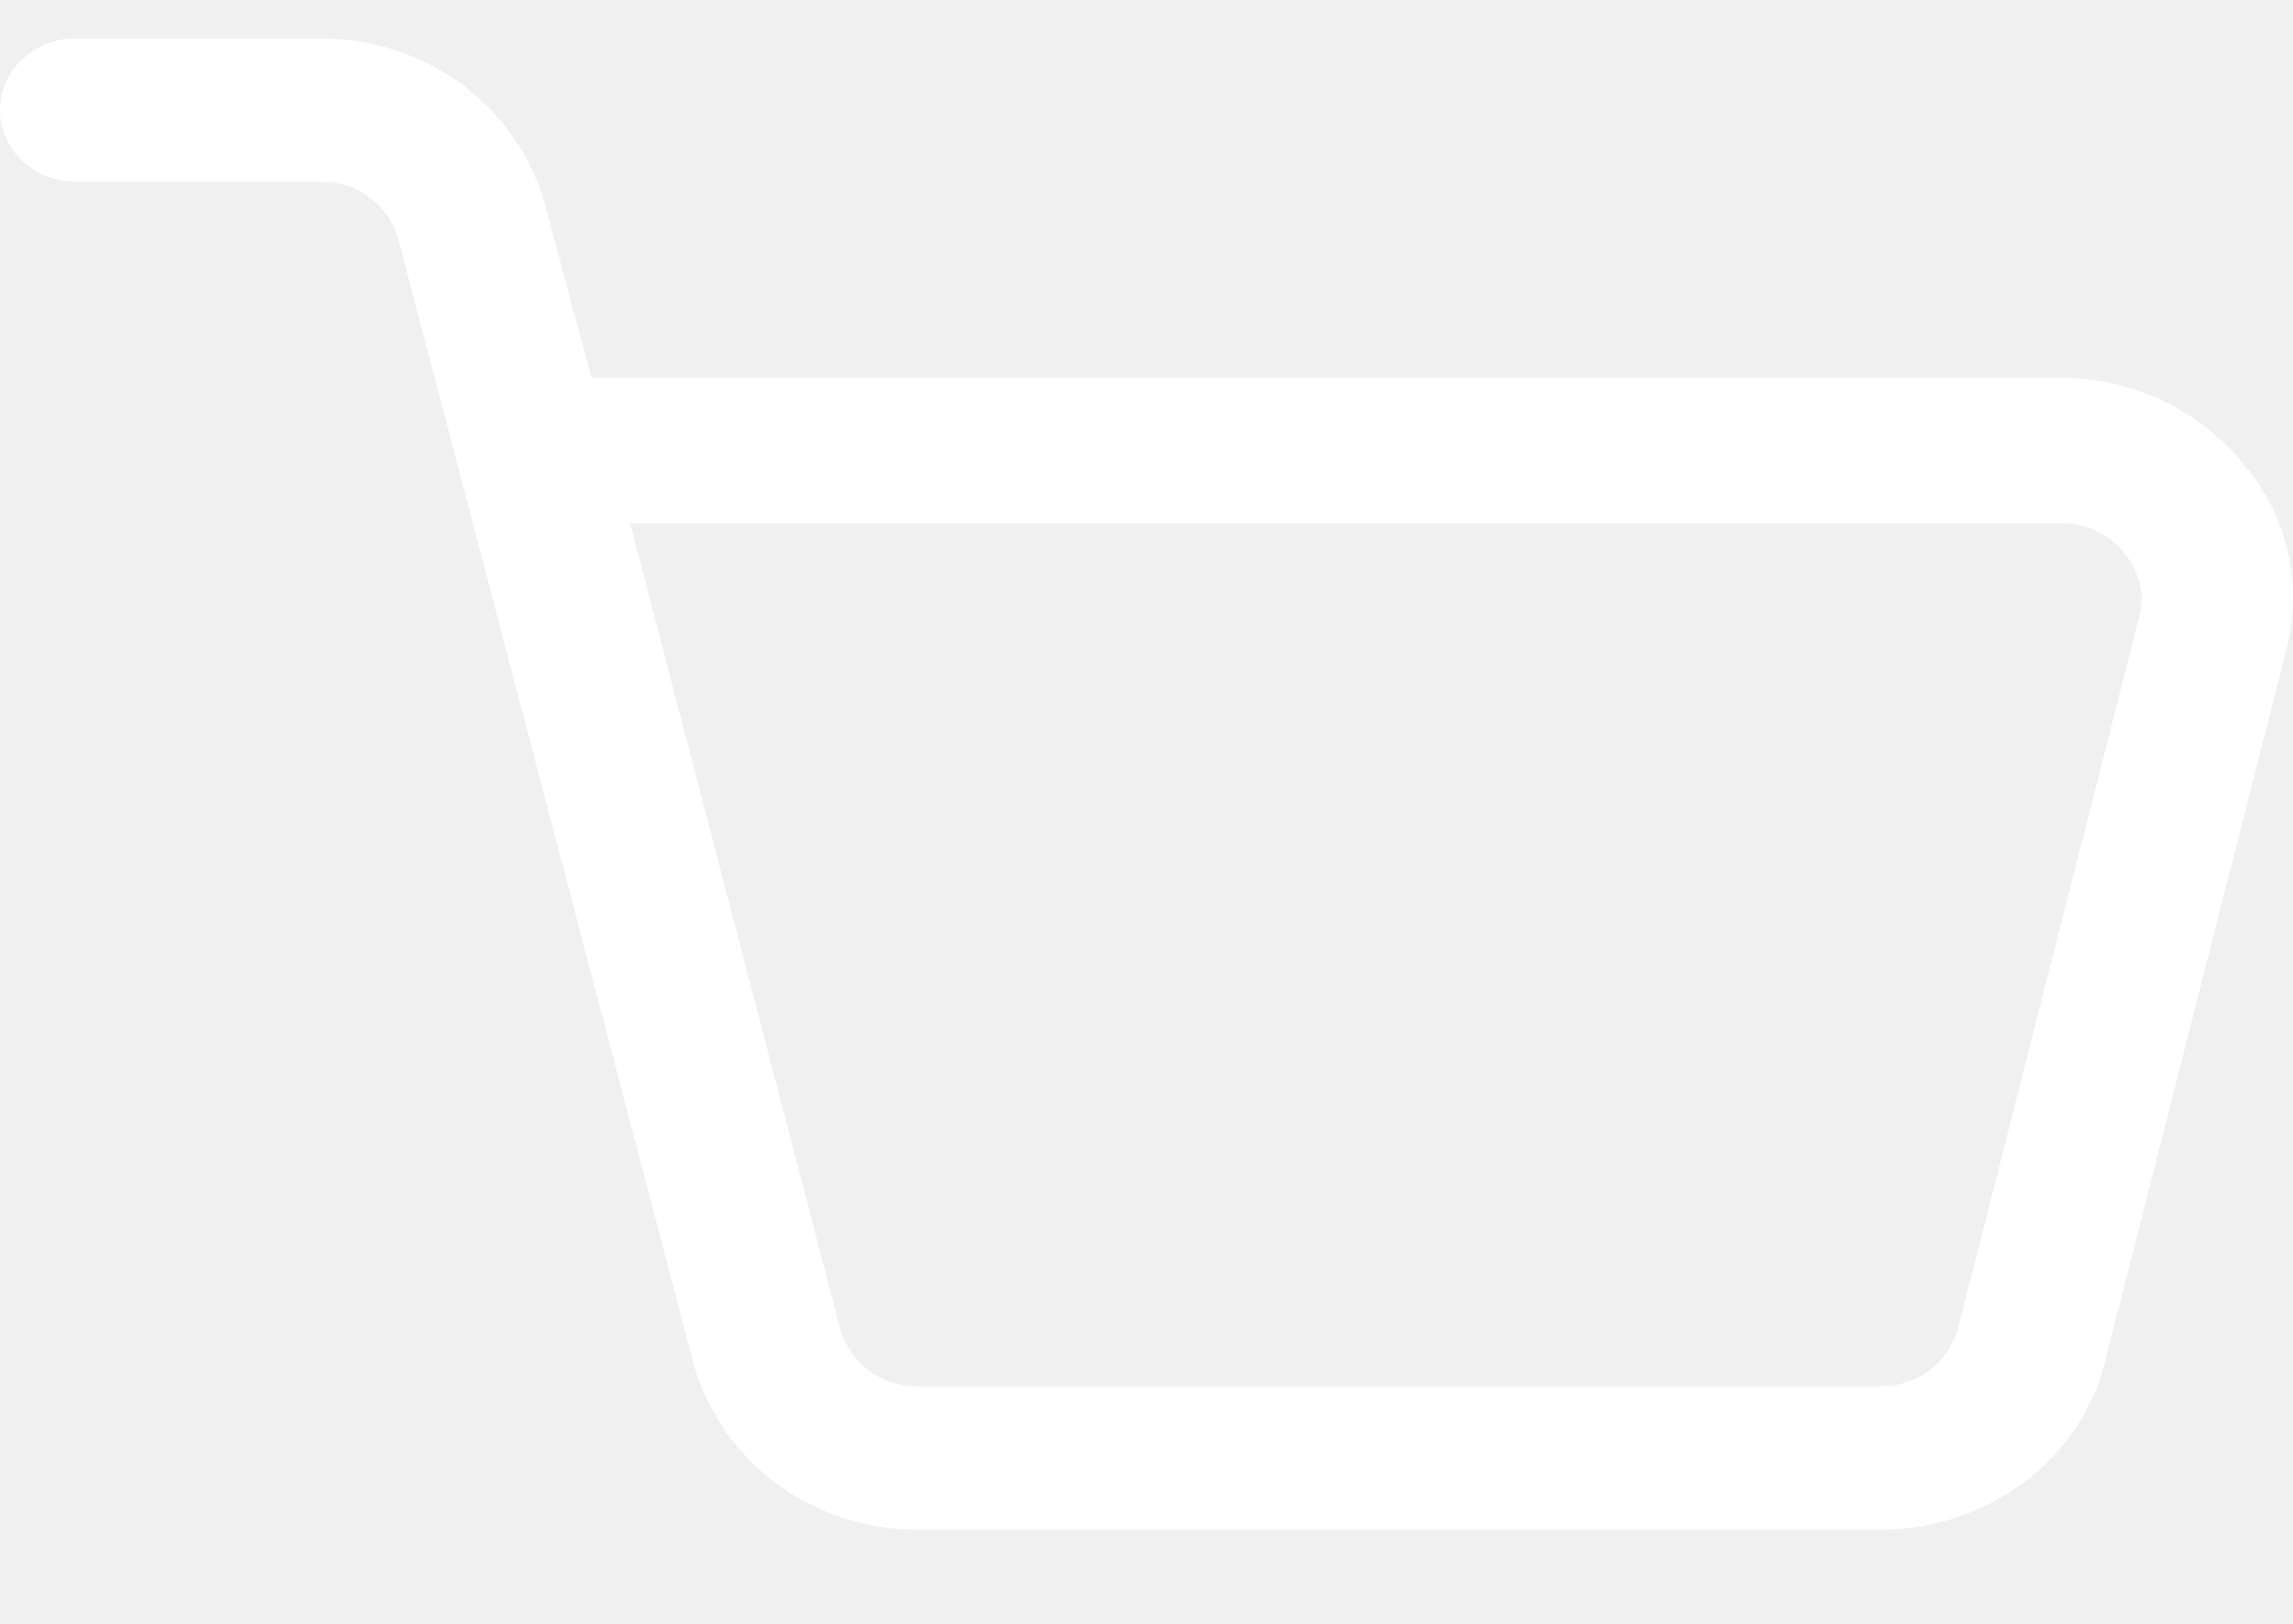
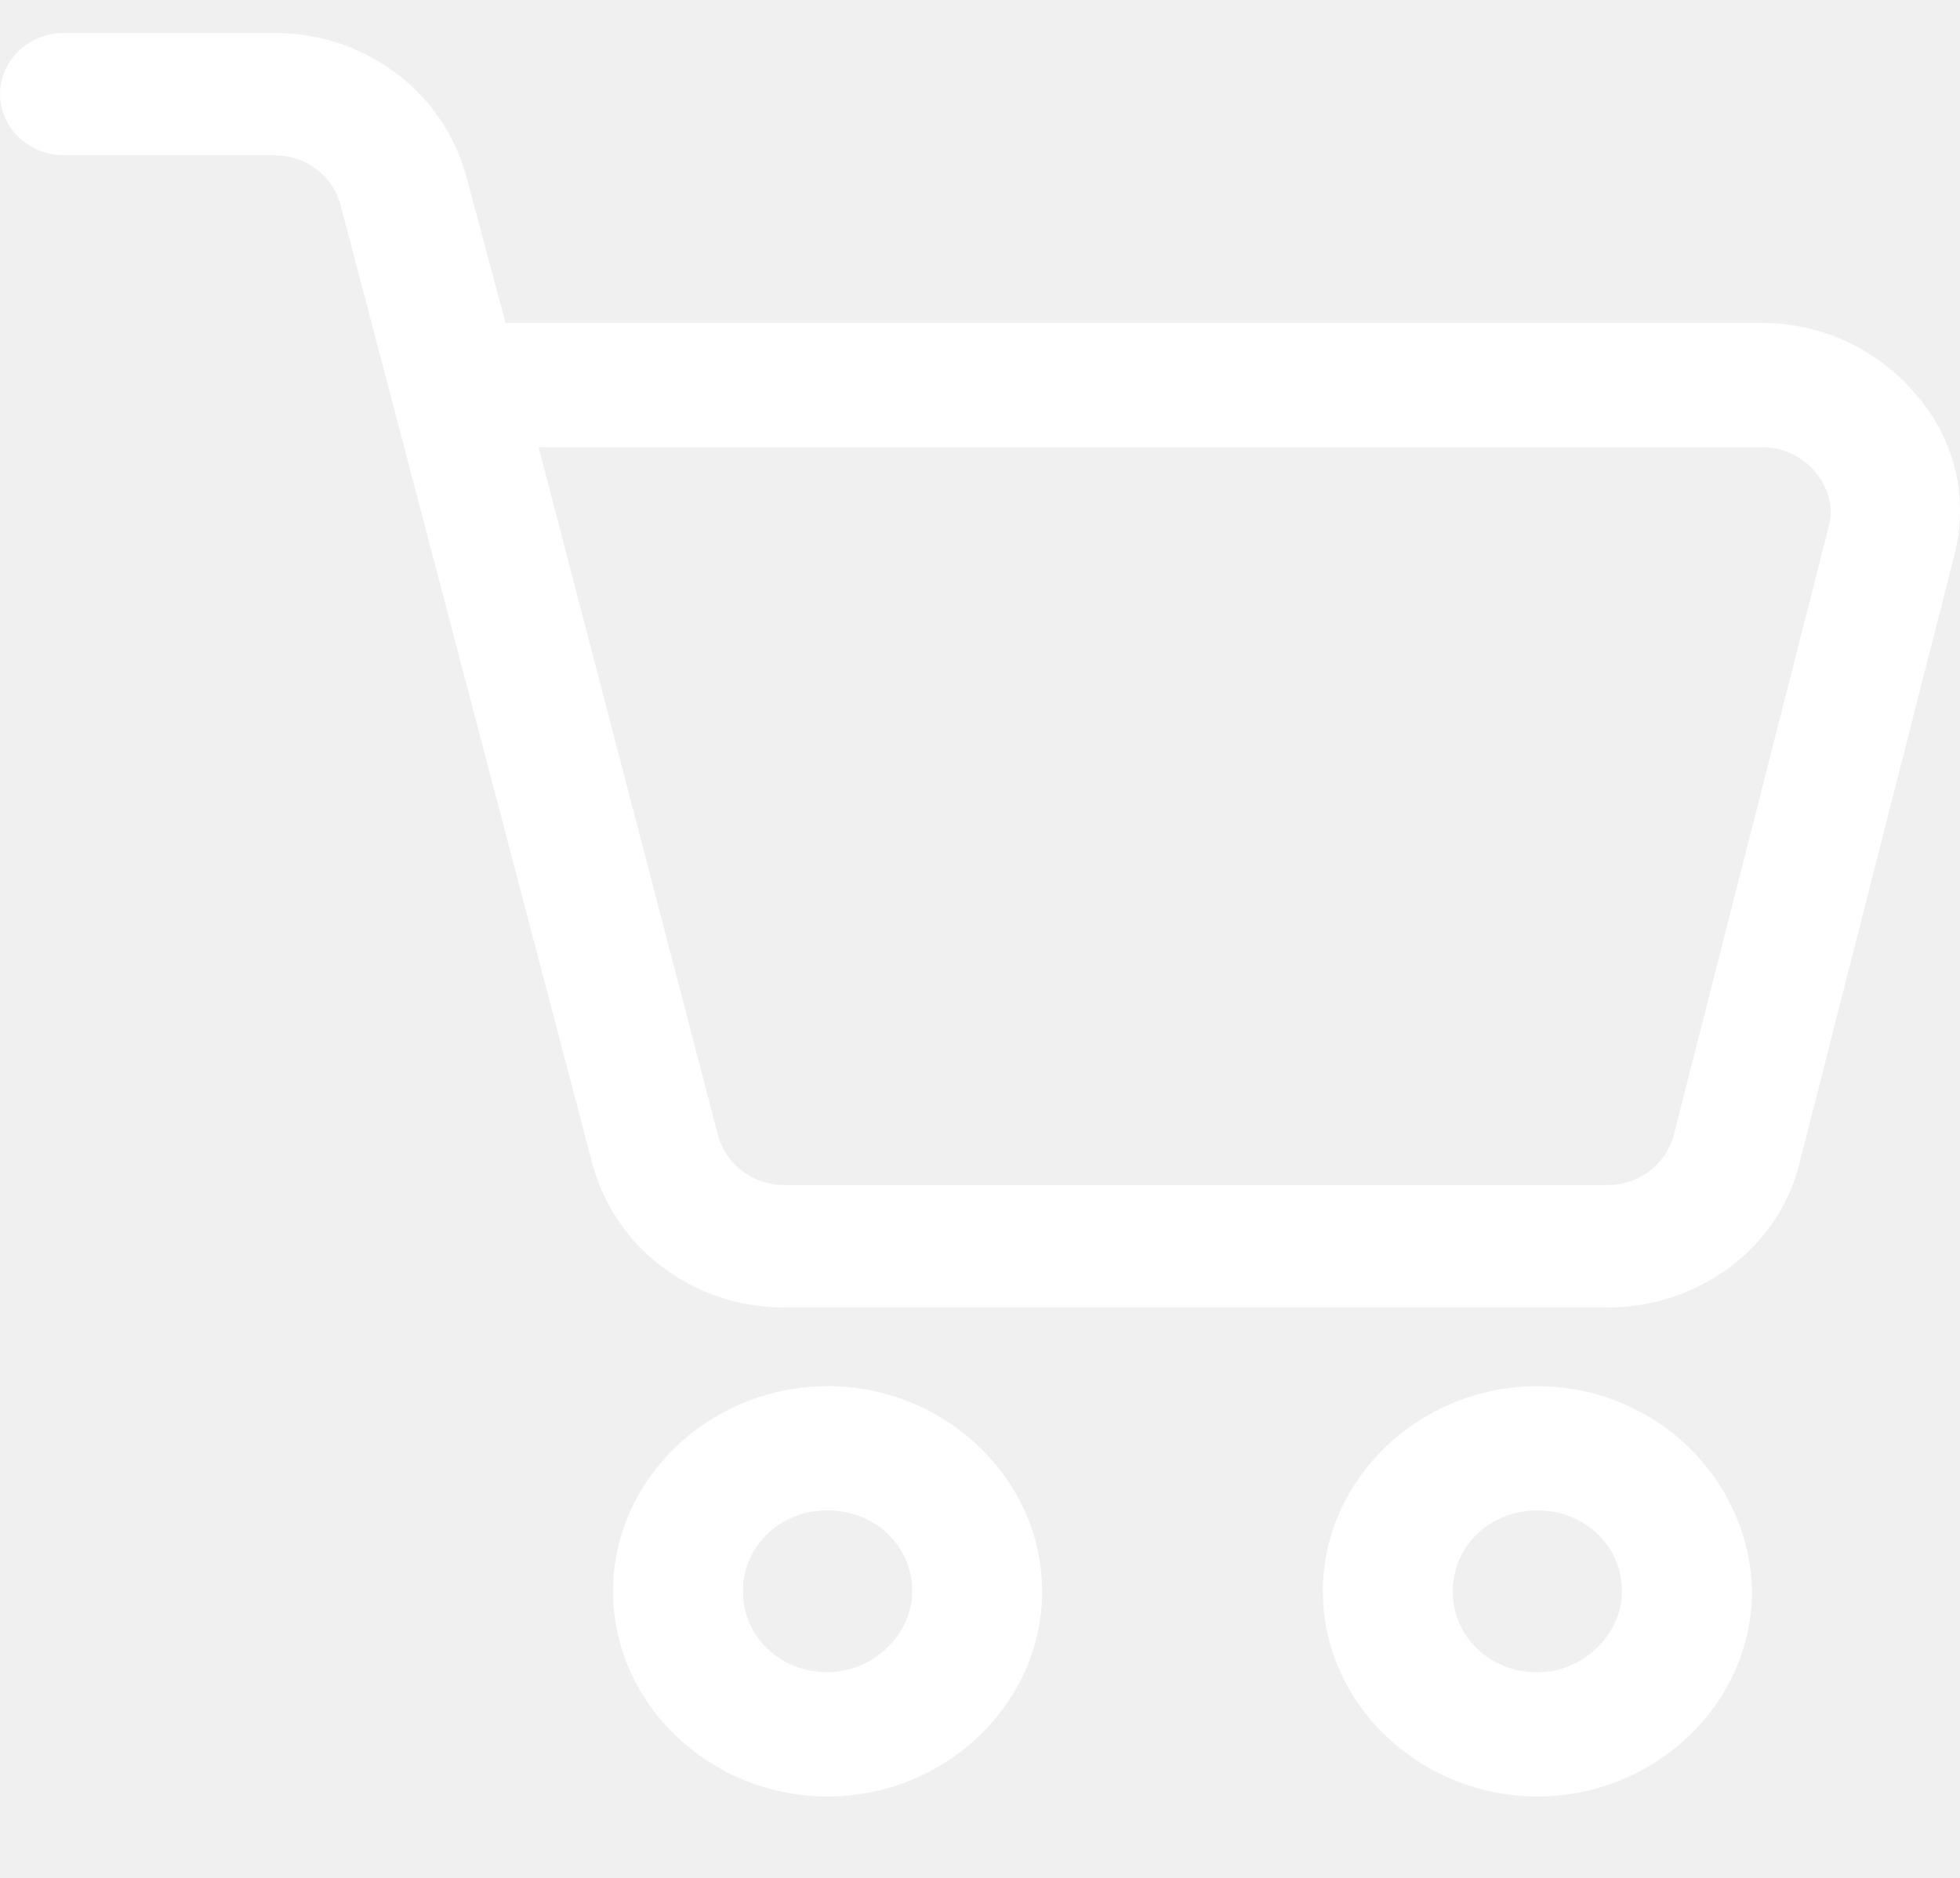
- <svg xmlns="http://www.w3.org/2000/svg" width="24" height="17" viewBox="0 0 24 17" fill="none">
+ <svg xmlns="http://www.w3.org/2000/svg" width="24" height="23" viewBox="0 0 24 23" fill="none">
  <path d="M23.474 4.848C23.019 4.292 22.311 3.955 21.578 3.955H6.191L5.711 2.167C5.433 1.128 4.473 0.403 3.361 0.403H0.784C0.354 0.403 0 0.741 0 1.152C0 1.563 0.353 1.902 0.784 1.902H3.361C3.74 1.902 4.069 2.143 4.169 2.506L7.252 14.249C7.53 15.289 8.489 16.014 9.602 16.014H19.683C20.795 16.014 21.781 15.289 22.034 14.249L23.929 6.807C24.105 6.129 23.954 5.404 23.474 4.848L23.474 4.848ZM22.388 6.467L20.493 13.909C20.392 14.272 20.063 14.514 19.684 14.514H9.602C9.223 14.514 8.894 14.272 8.793 13.909L6.595 5.477H21.58C21.832 5.477 22.085 5.598 22.237 5.791C22.388 5.984 22.463 6.226 22.388 6.467L22.388 6.467Z" fill="white" />
+   <path d="M10.133 16.978C8.693 16.978 7.506 18.113 7.506 19.49C7.506 20.867 8.693 22.003 10.133 22.003C11.573 22.004 12.761 20.868 12.761 19.491C12.761 18.114 11.573 16.977 10.133 16.977V16.978ZM10.133 20.481C9.552 20.481 9.097 20.046 9.097 19.49C9.097 18.934 9.552 18.499 10.133 18.499C10.715 18.499 11.17 18.934 11.17 19.49C11.169 20.023 10.689 20.481 10.133 20.481Z" fill="white" />
+   <path d="M18.825 16.978C17.385 16.978 16.198 18.113 16.198 19.491C16.198 20.867 17.385 22.003 18.825 22.003C20.265 22.003 21.453 20.867 21.453 19.491C21.428 18.114 20.265 16.978 18.825 16.978ZM18.825 20.482C18.244 20.482 17.789 20.047 17.789 19.491C17.789 18.935 18.244 18.5 18.825 18.5C19.407 18.5 19.861 18.935 19.861 19.491C19.861 20.023 19.381 20.482 18.825 20.482Z" fill="white" />
</svg>
